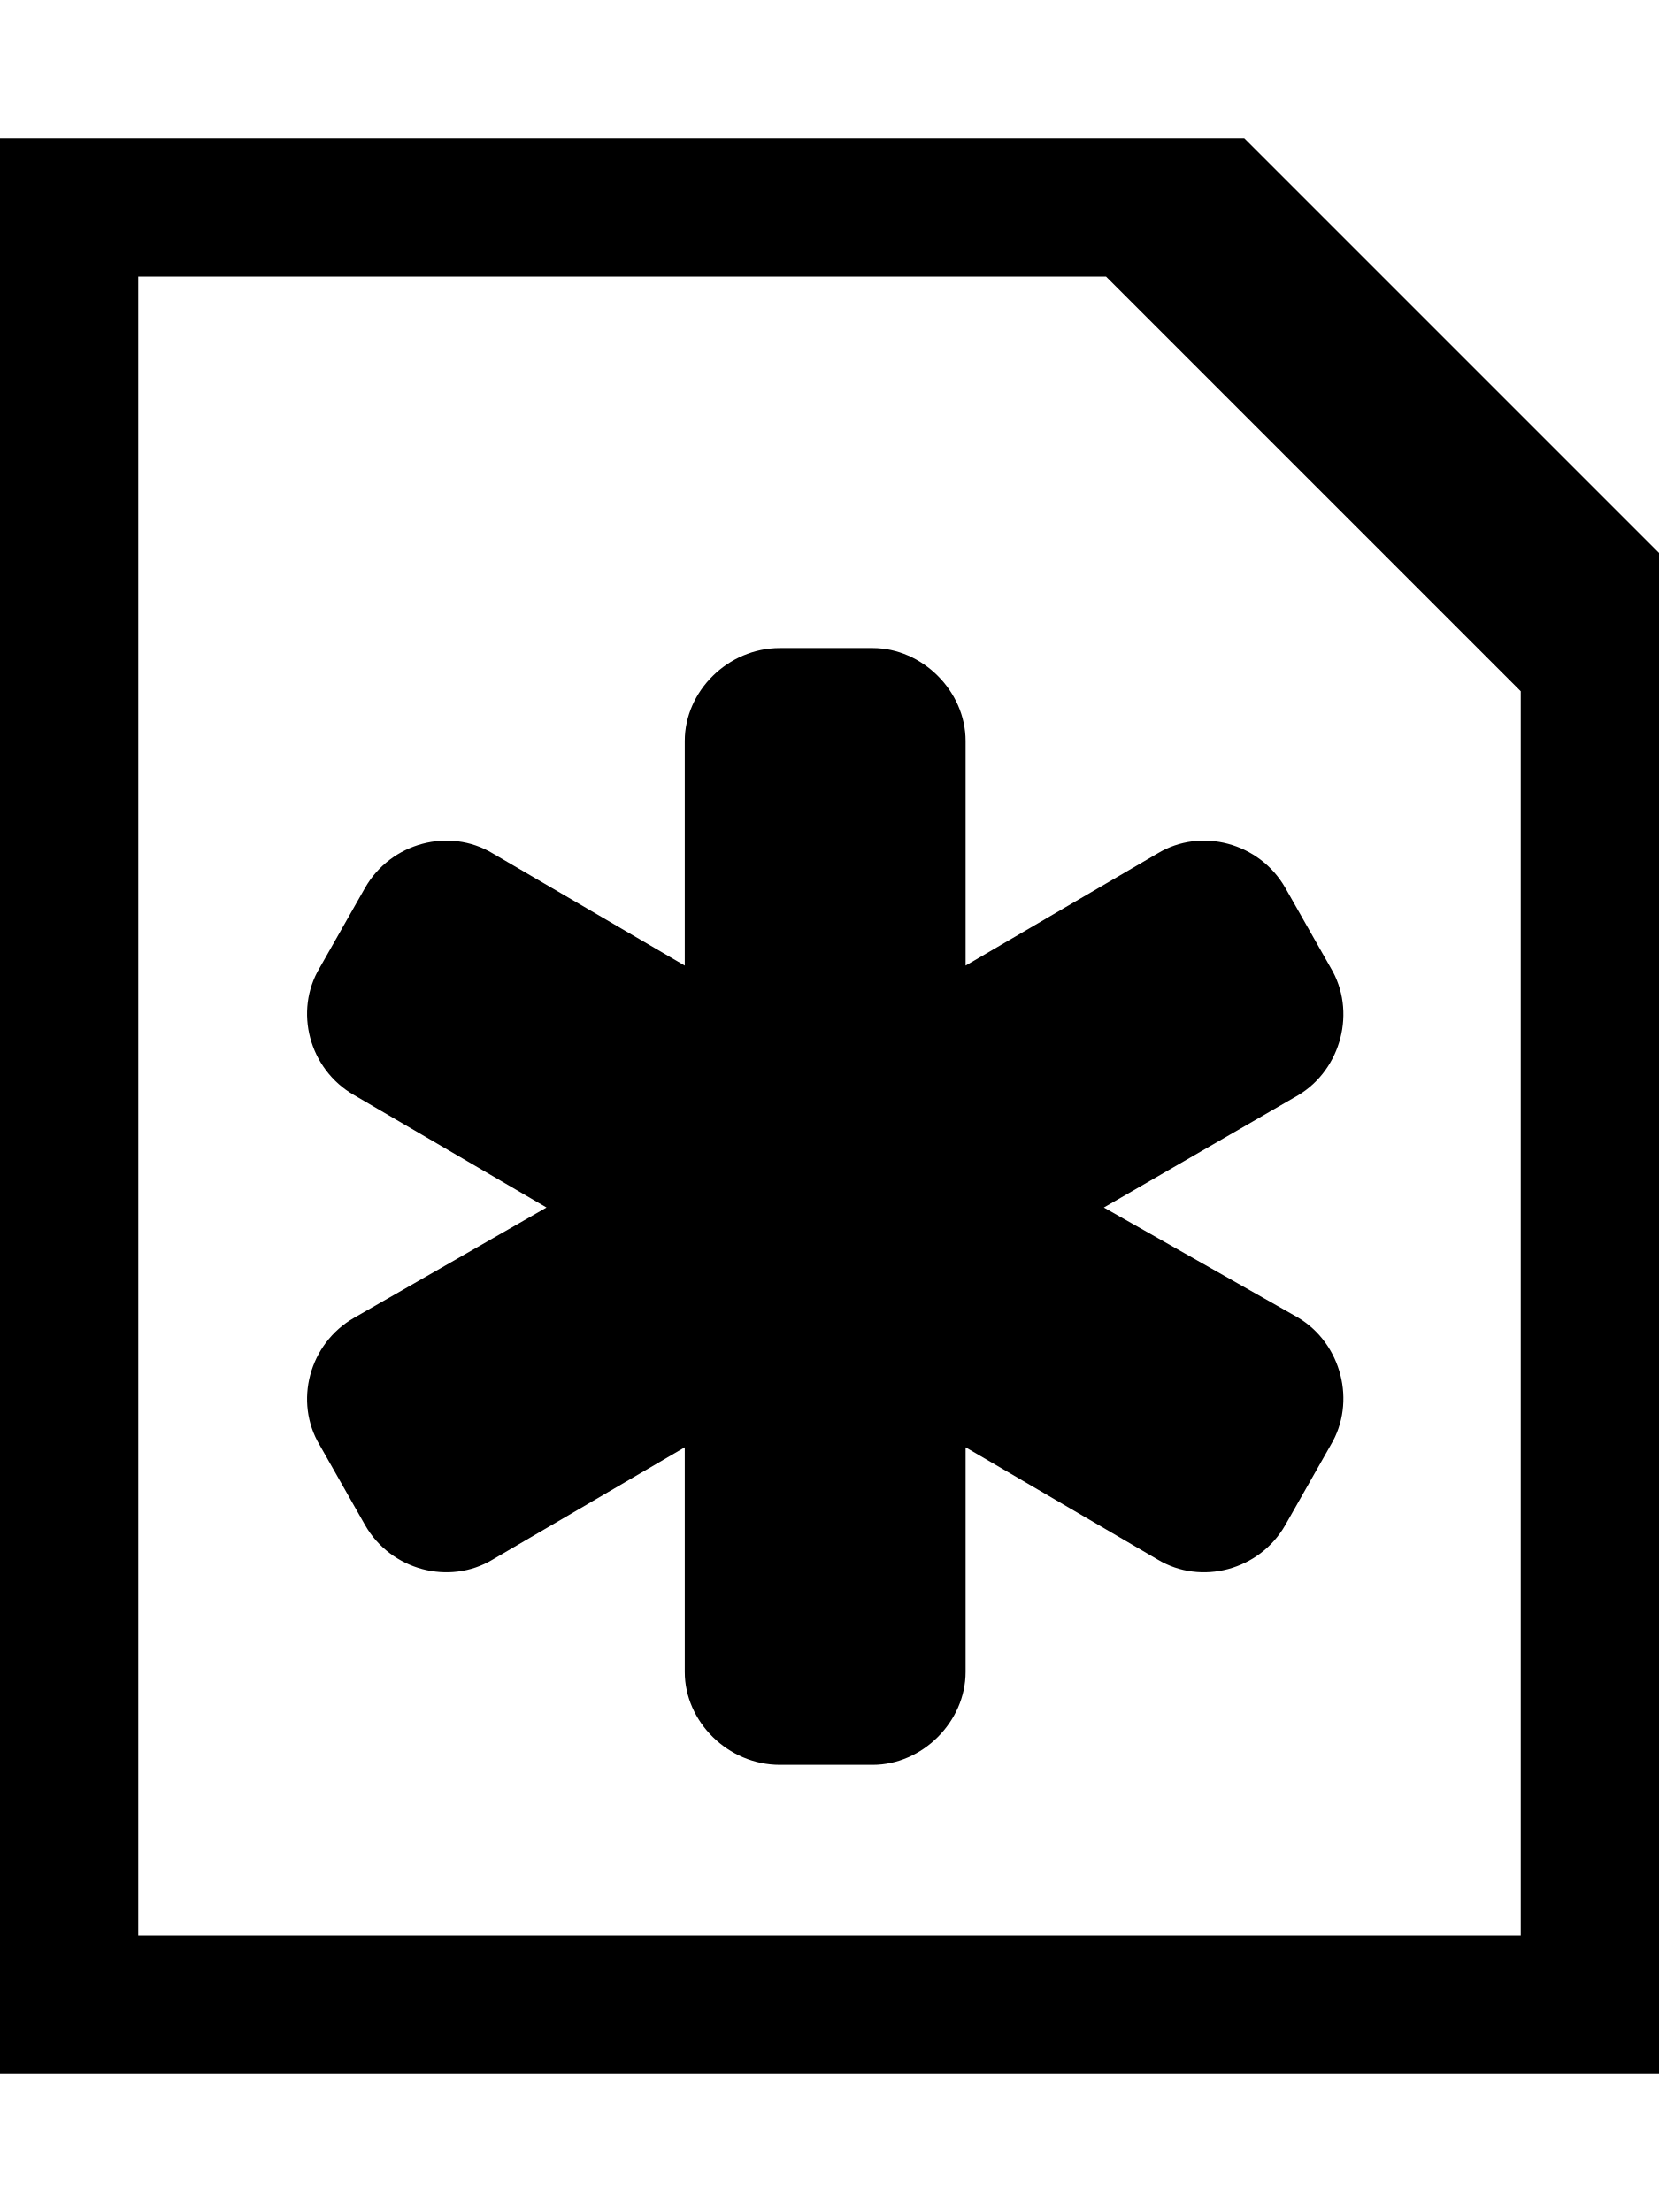
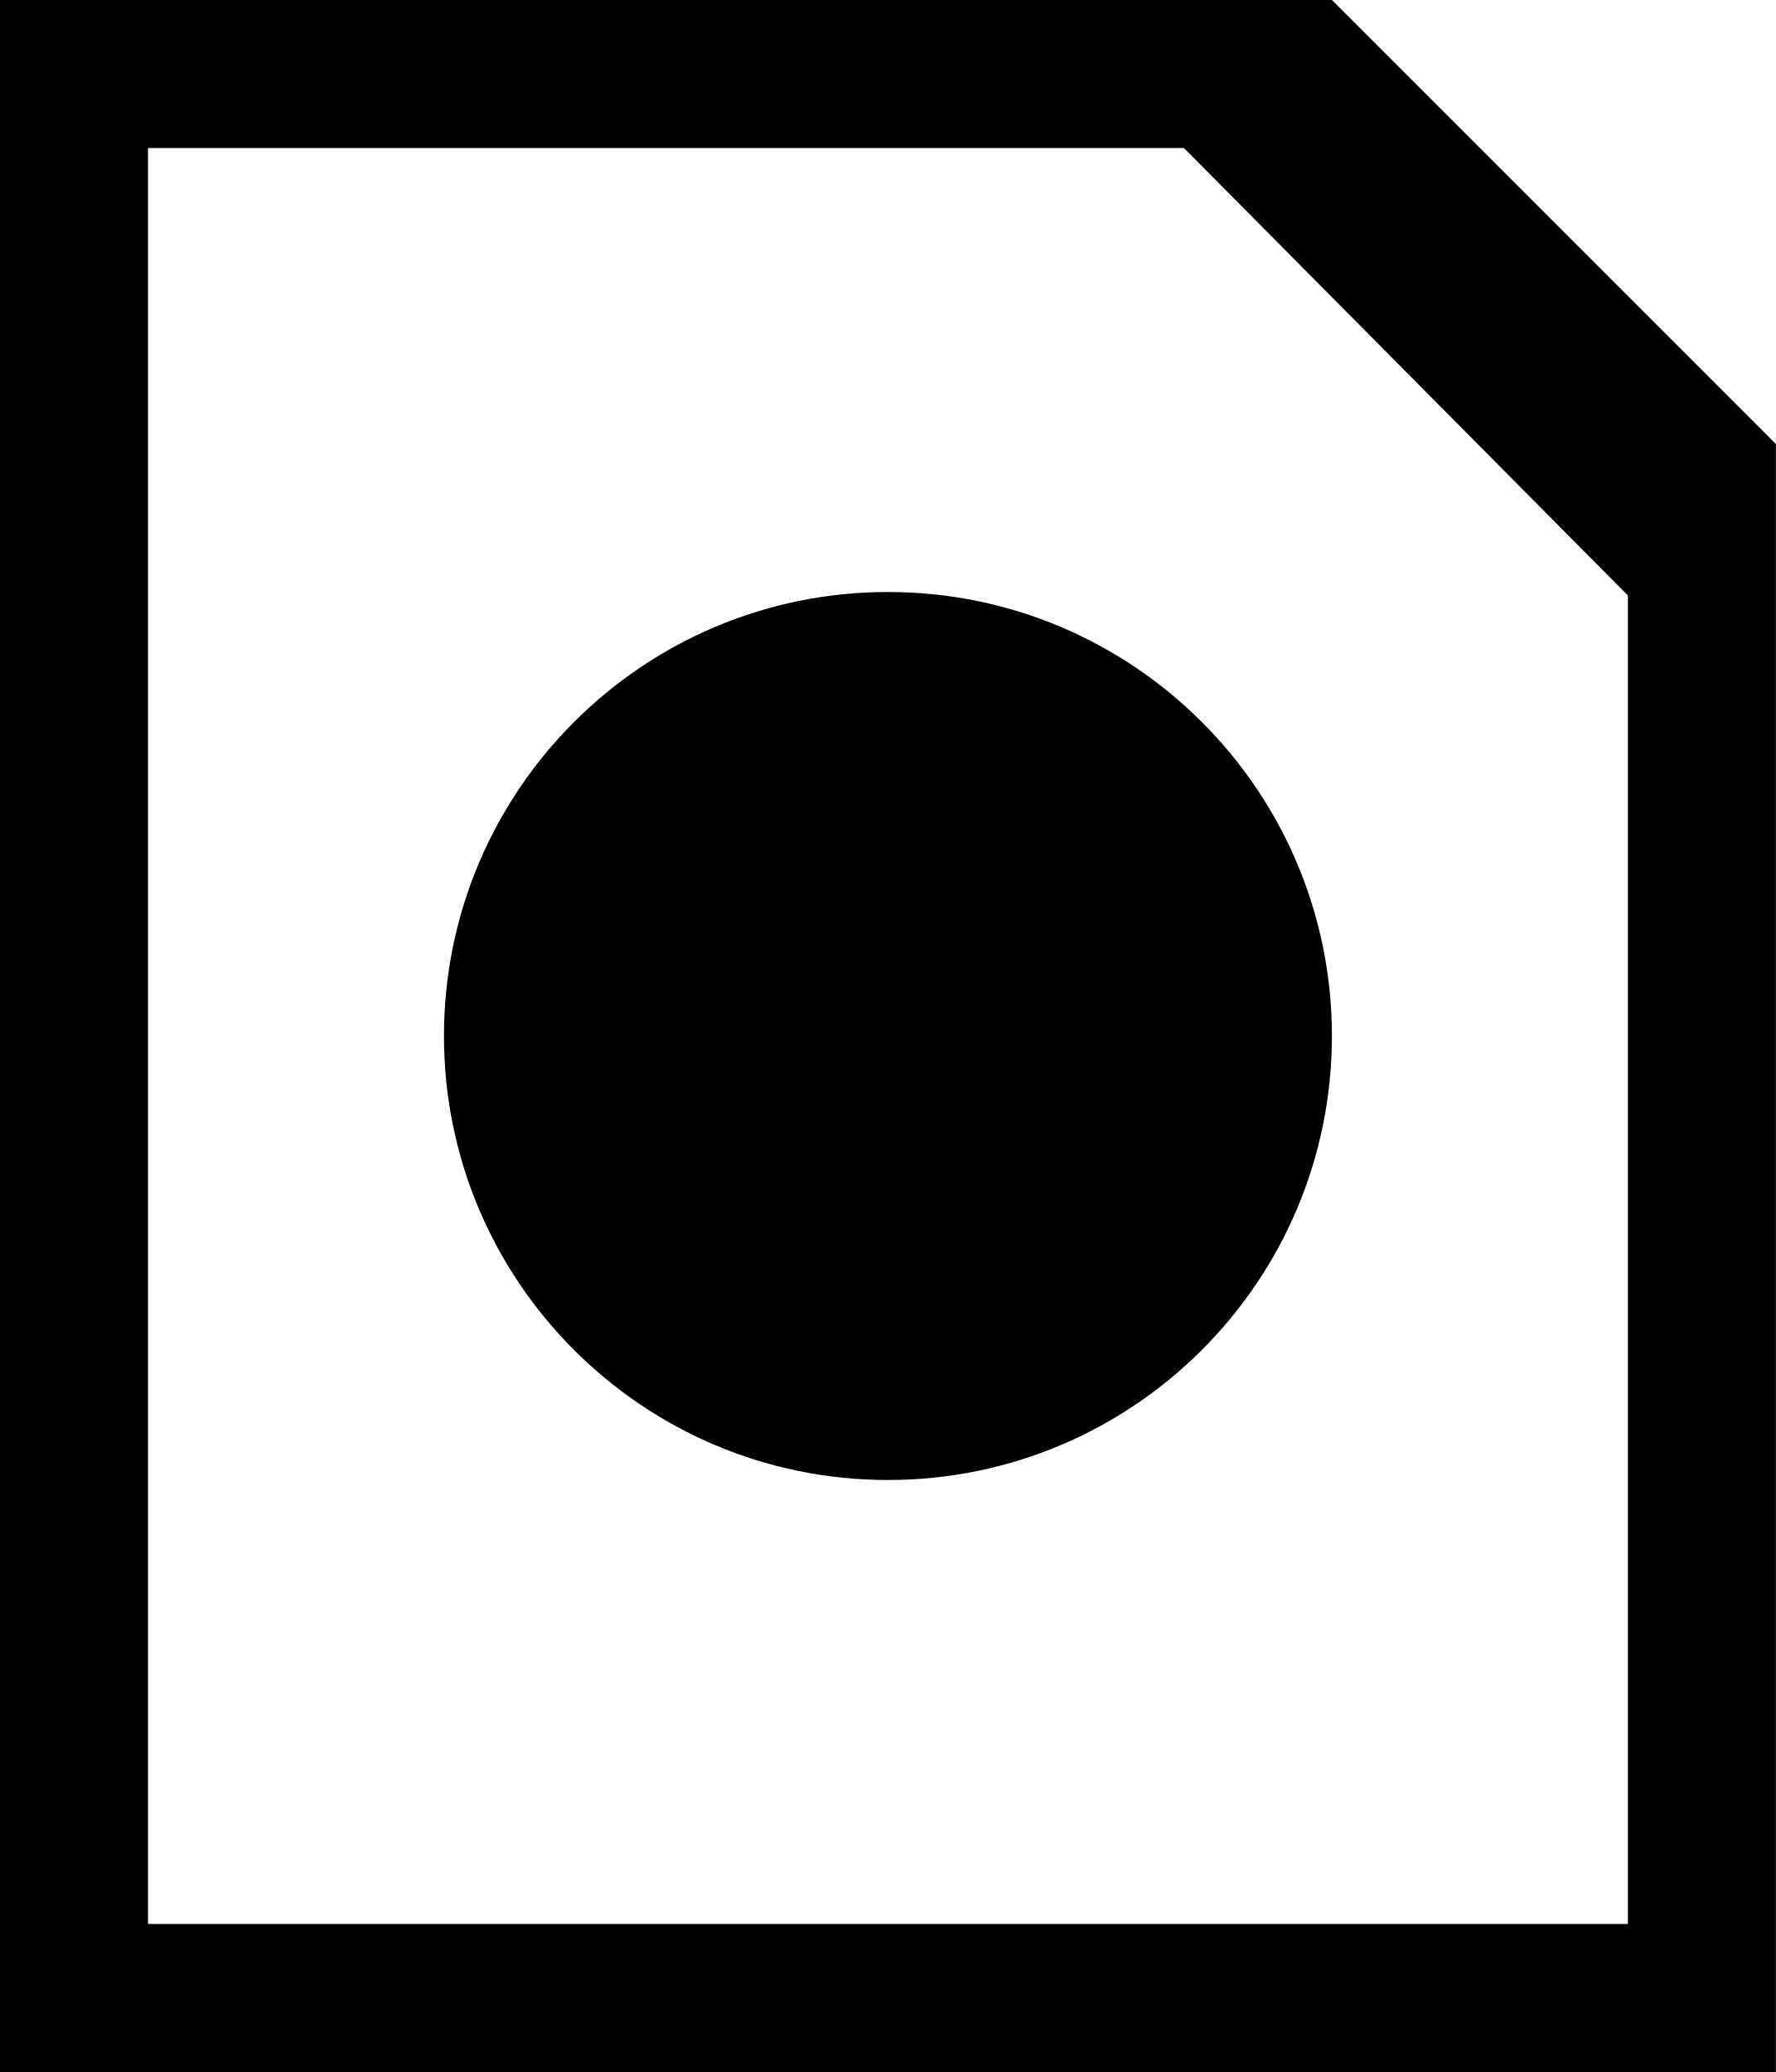
- <svg xmlns="http://www.w3.org/2000/svg" version="1.1" id="Layer_1" x="0px" y="0px" width="768px" height="1024px" viewBox="0 0 768 1024" enable-background="new 0 0 768 1024" xml:space="preserve">
-   <path d="M164,507l89,52l-89,51c-21,12-28,39-16,59l21,37c12,21,39,28,59,16l89-52v104c0,23,20,43,44,43h43c23,0,43-20,43-43V670  l89,52c20,12,47,5,59-16l21-37c12-20,5-47-15-59l-90-51l90-52c20-12,27-39,15-59l-21-37c-12-21-39-28-59-16l-89,52V343  c0-23-20-43-43-43h-43c-24,0-44,20-44,43v104l-89-52c-20-12-47-5-59,16l-21,37C136,468,143,495,164,507z M768,256L576,64H0v896h768  V256z M704,320v576H64V128h448L704,320z" />
+ <svg xmlns="http://www.w3.org/2000/svg" version="1.1" id="Layer_1" x="0px" y="0px" width="1536px" height="1792px" viewBox="0 0 1536 1792" enable-background="new 0 0 1536 1792" xml:space="preserve">
+   <path d="M1024,128l384,387v1149H128V128H1024z M1536,384L1152,0H0v1792h1536V384z M768,1280c212.079,0,384-171.921,384-384  S980.079,512,768,512S384,683.921,384,896S555.921,1280,768,1280z" />
</svg>
